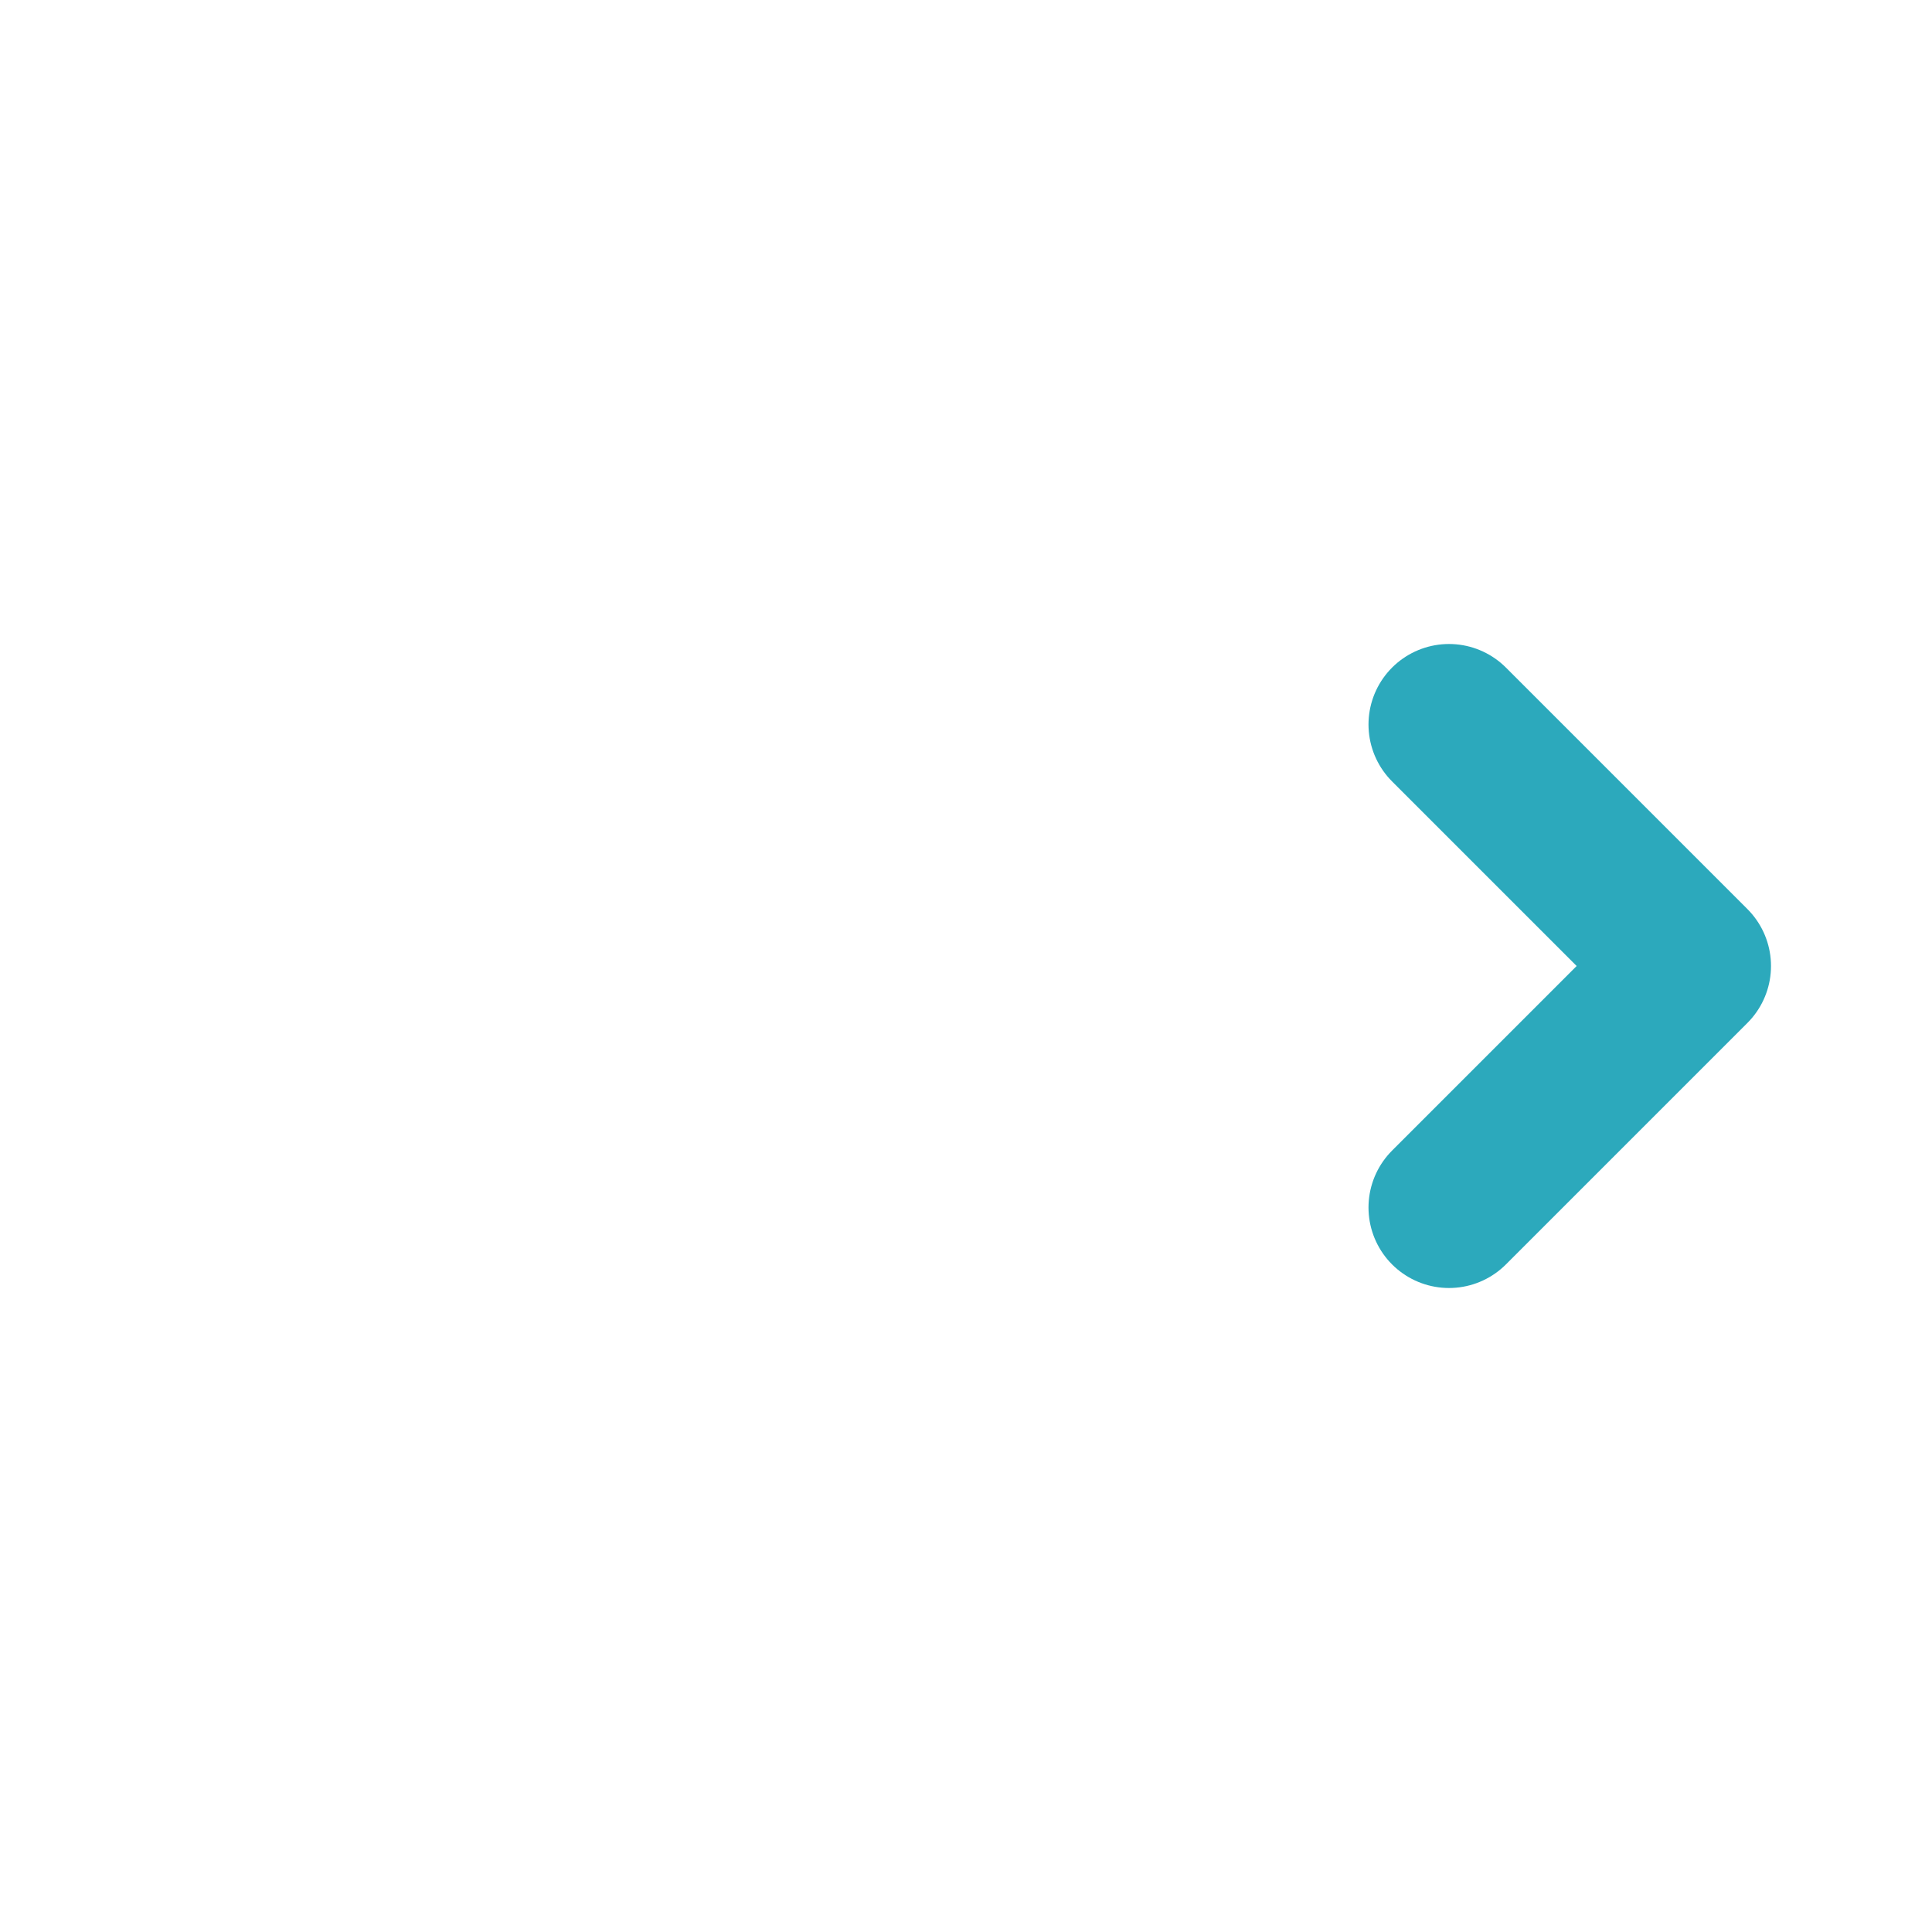
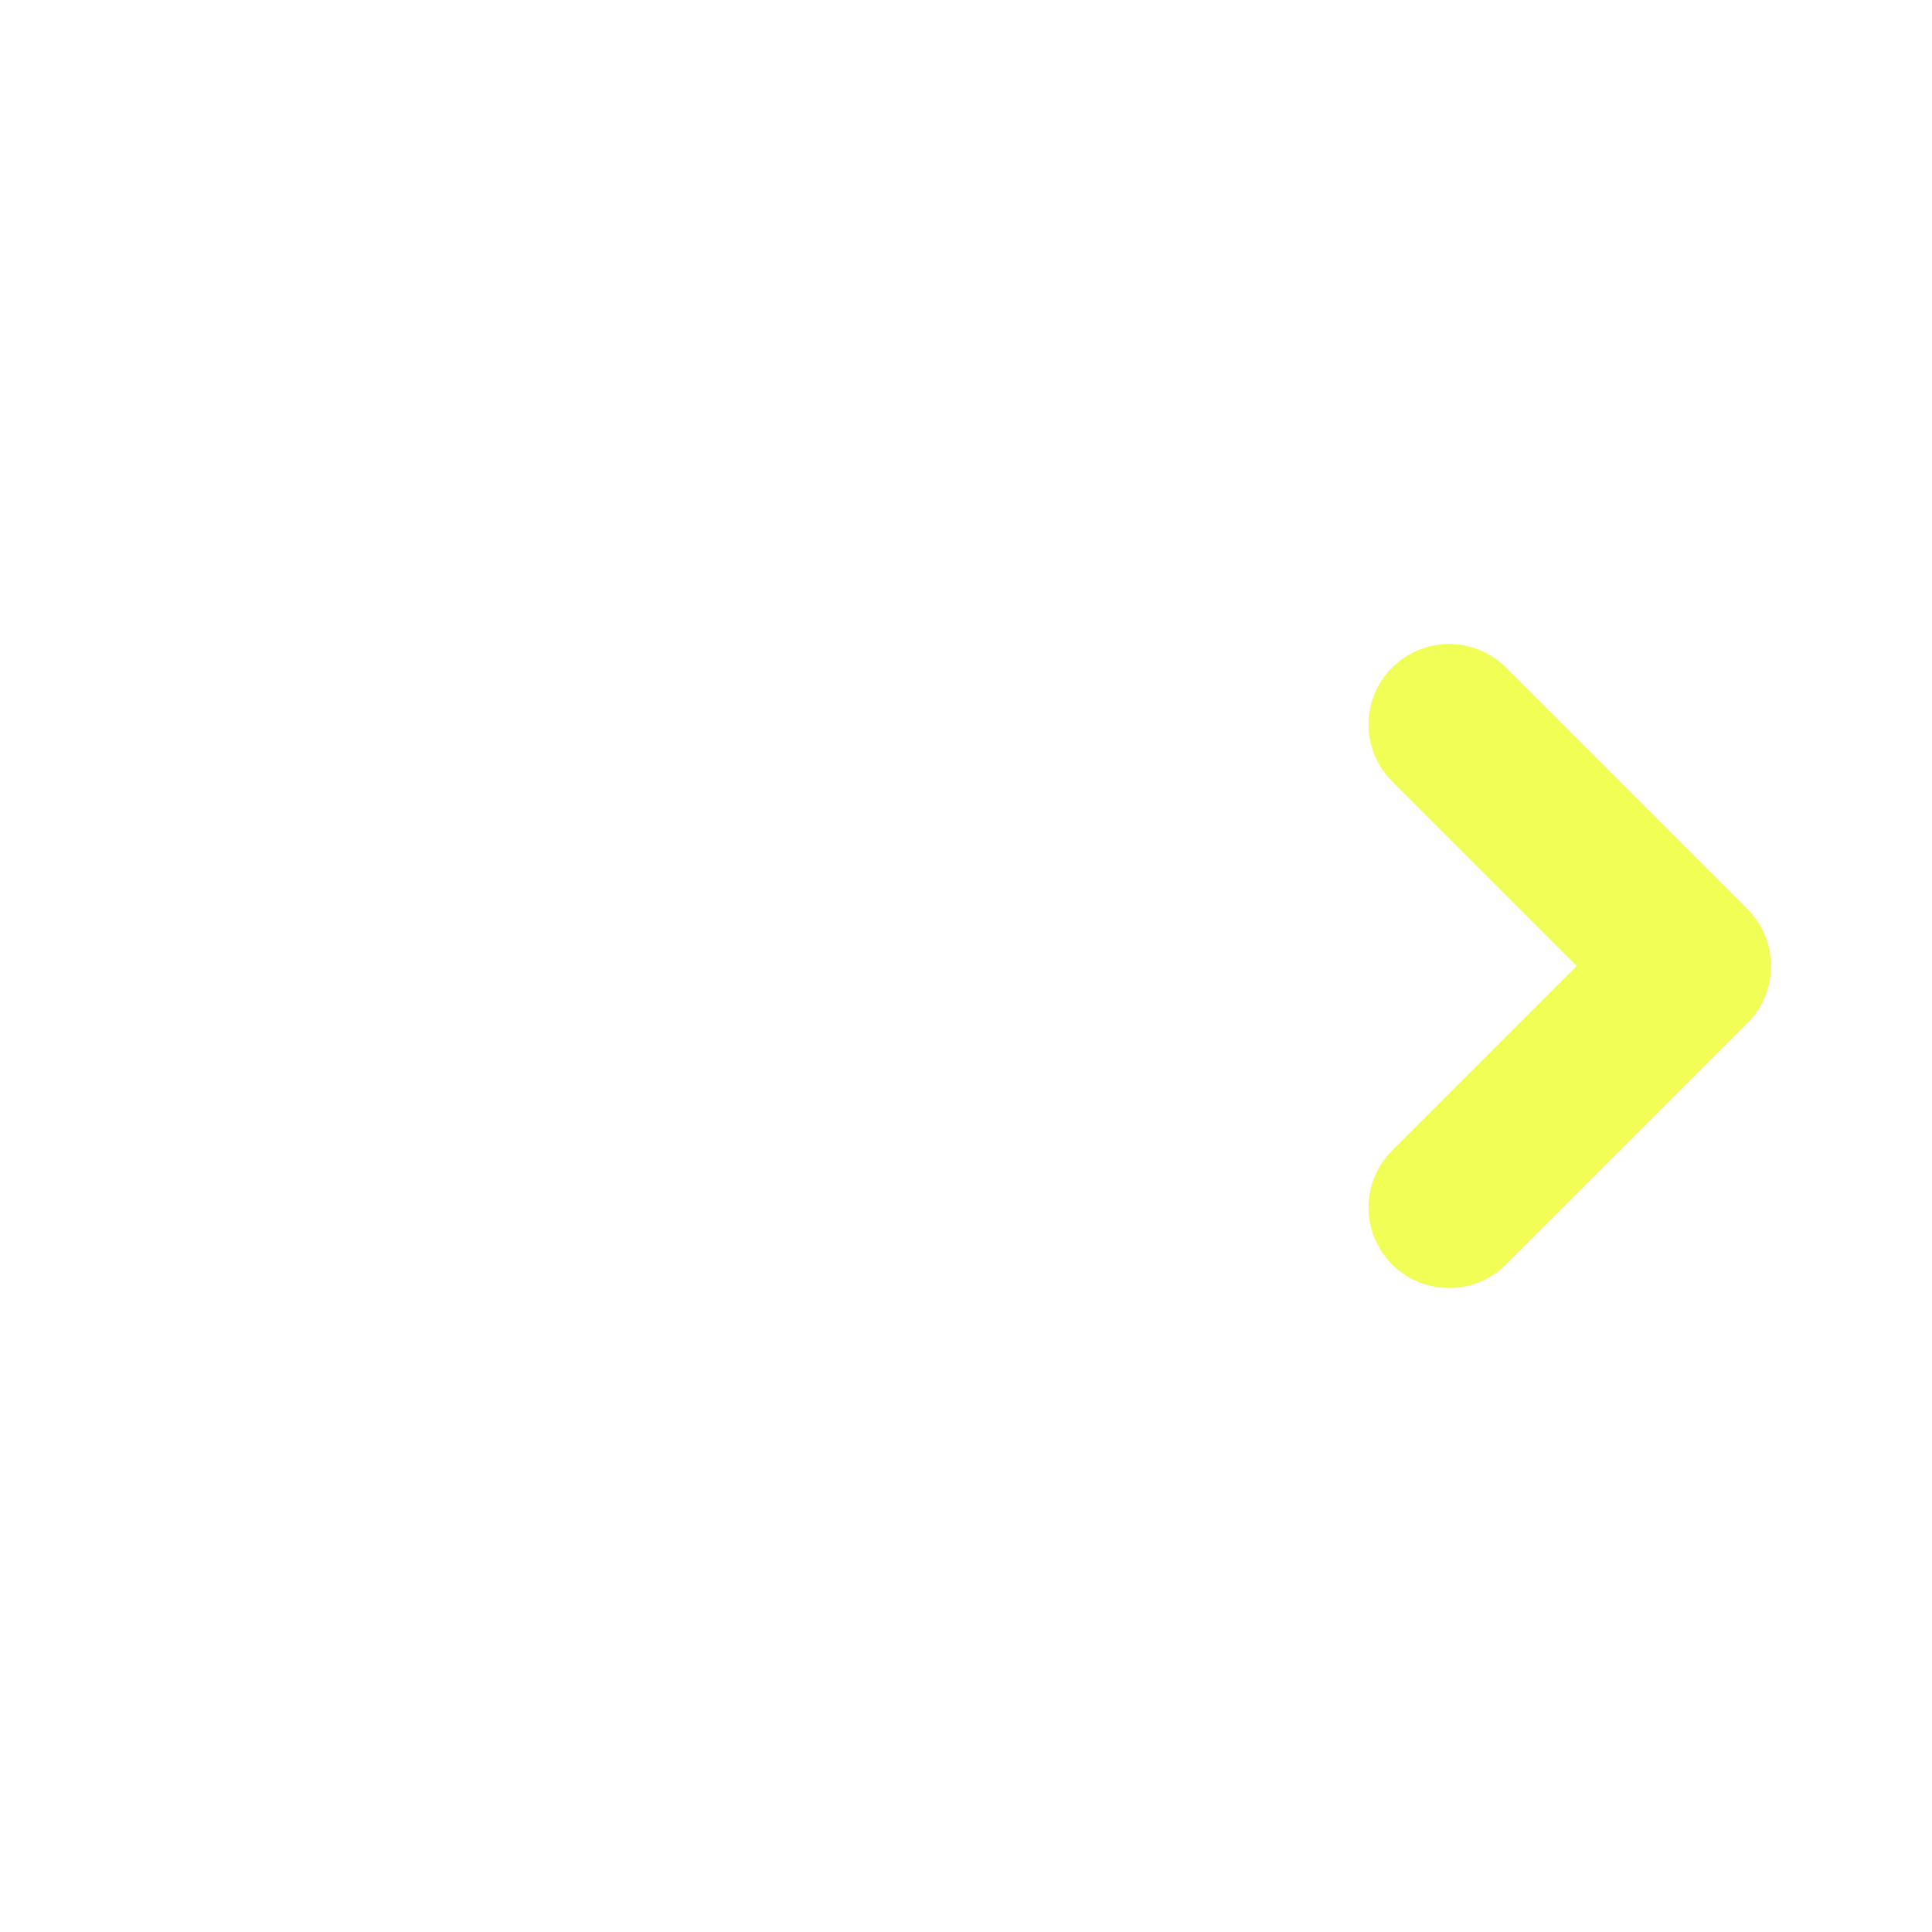
<svg xmlns="http://www.w3.org/2000/svg" fill="#fffff" width="800px" height="800px" viewBox="0 0 24 24" id="right-arrow" data-name="Line Color" class="icon line-color">
-   <polyline id="secondary" points="18 15 21 12 18 9" style="fill: none; stroke: rgb(44, 169, 188); stroke-linecap: round; stroke-linejoin: round; stroke-width: 2;" />
+   <polyline id="secondary" points="18 15 21 12 18 9" style="fill: none; stroke: rgb(241, 254, 86); stroke-linecap: round; stroke-linejoin: round; stroke-width: 2;">
+     </polyline>
</svg>
